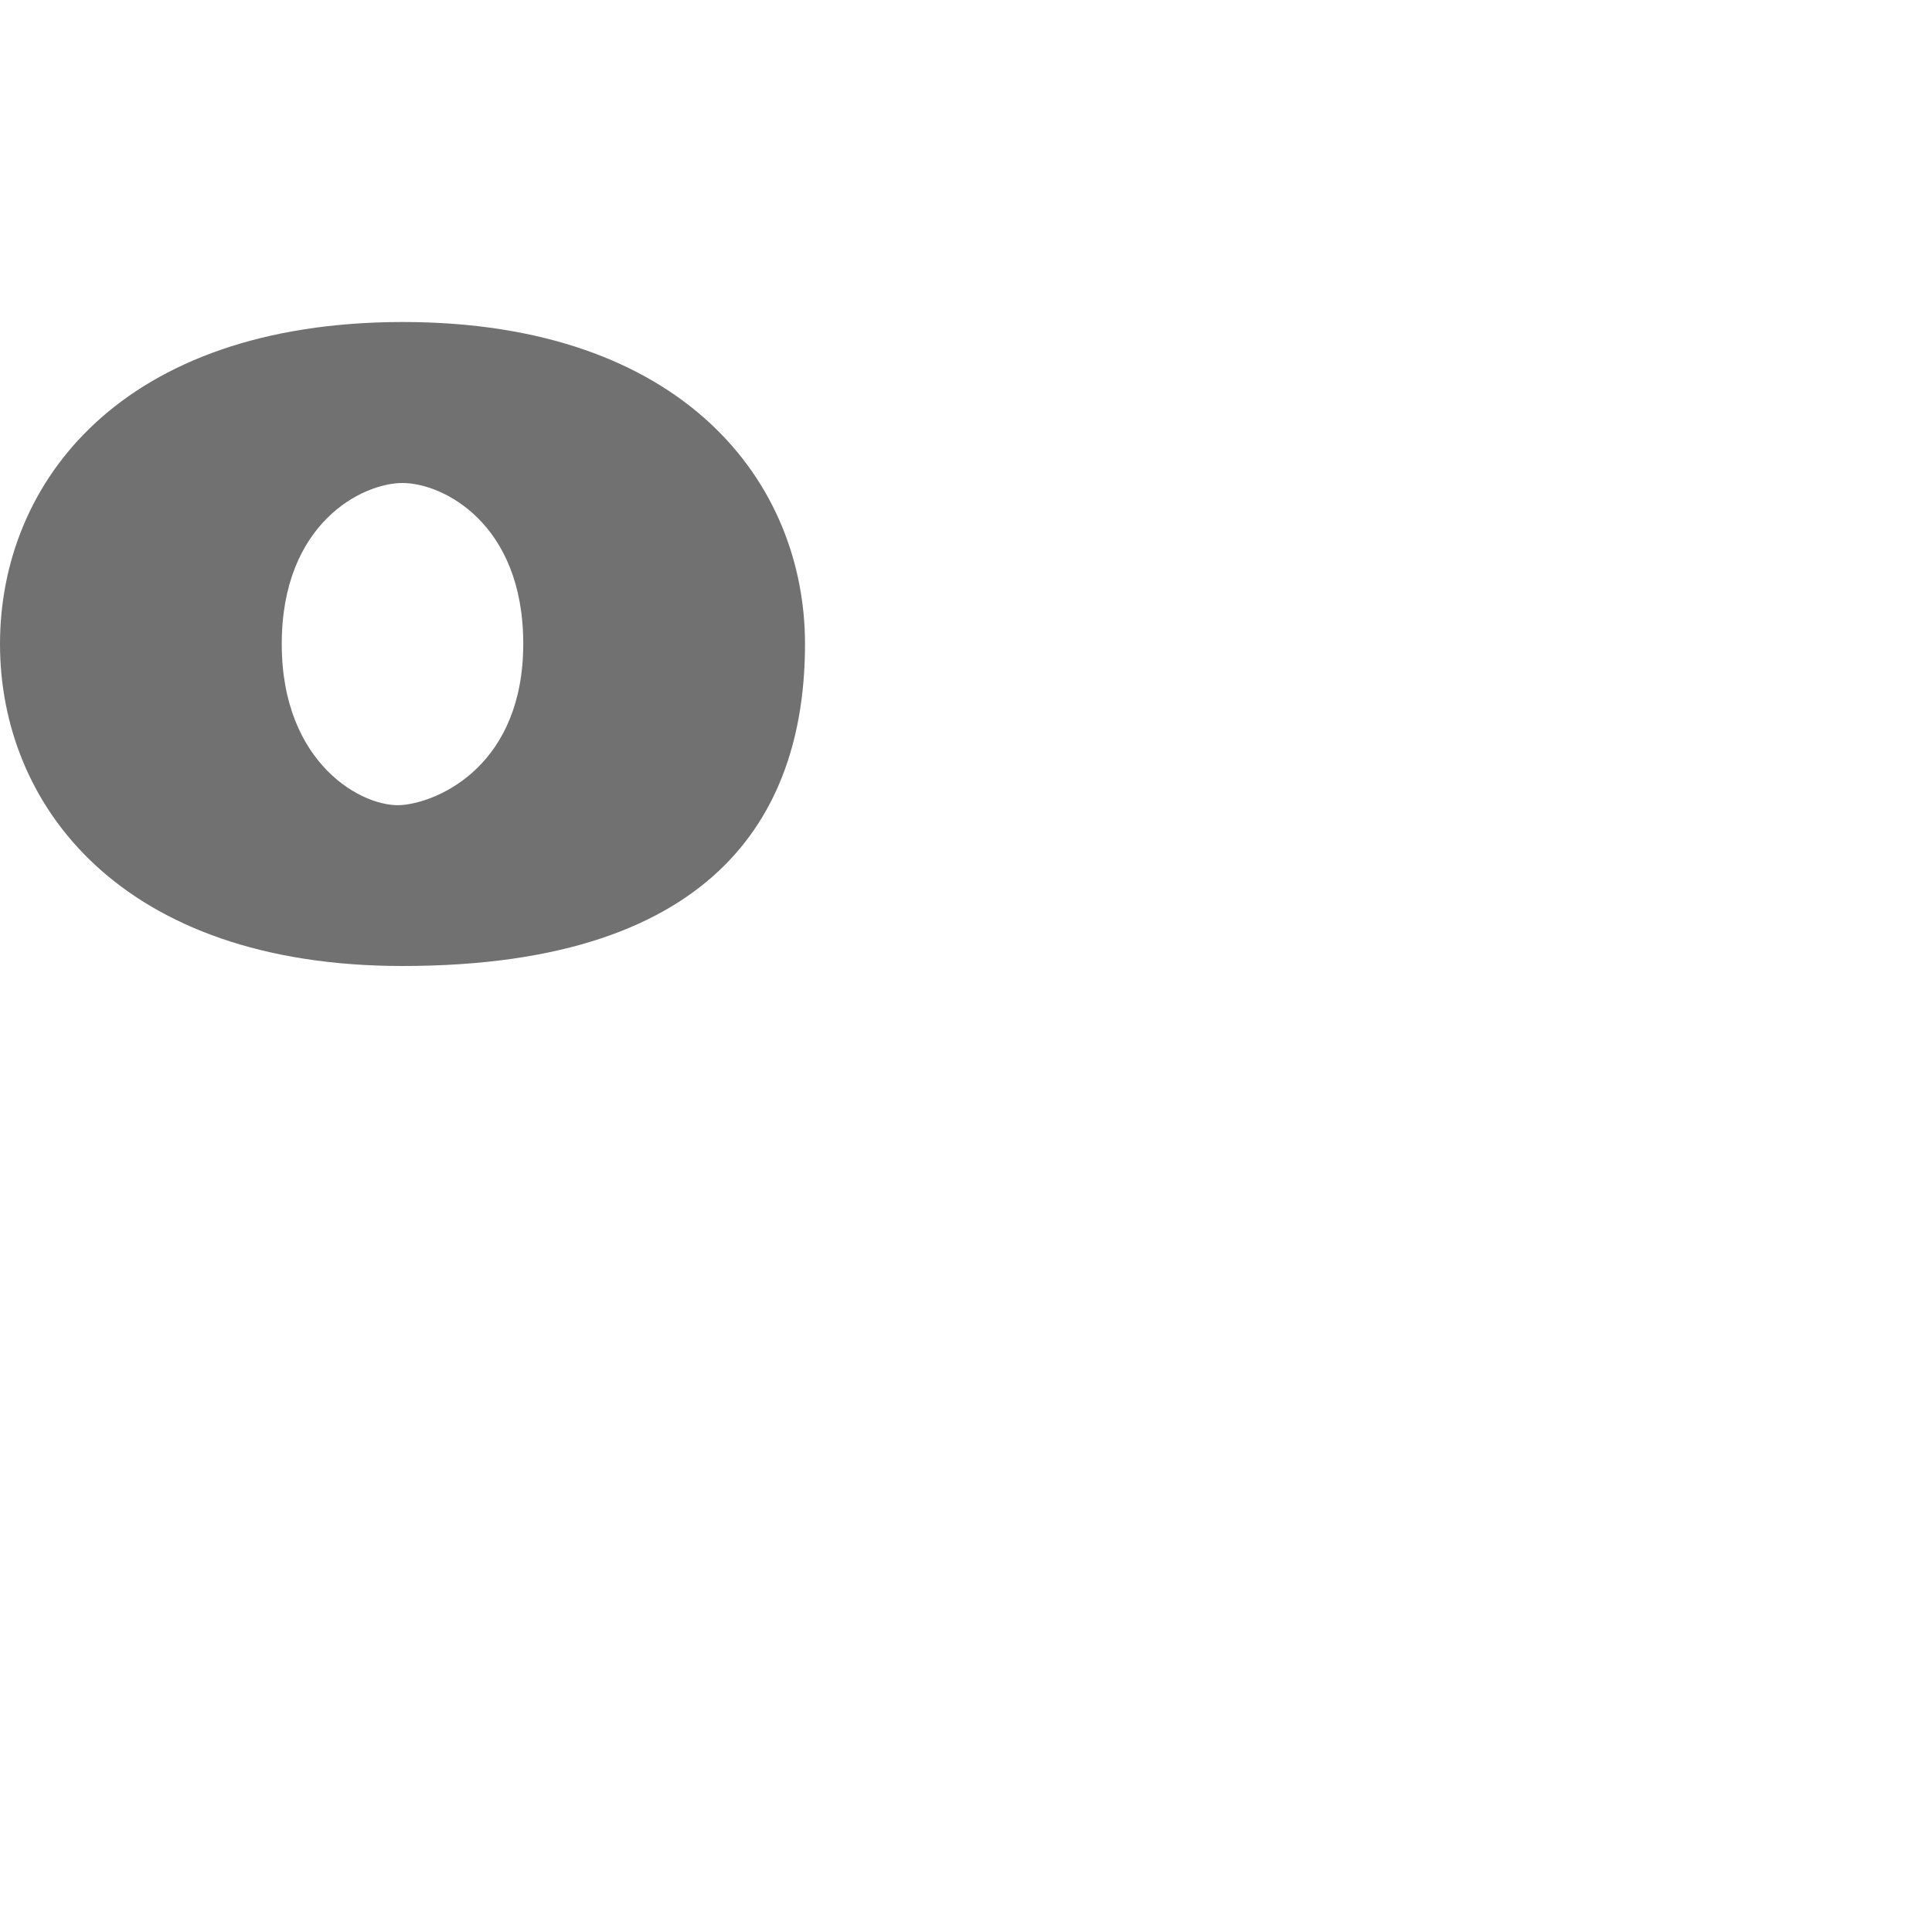
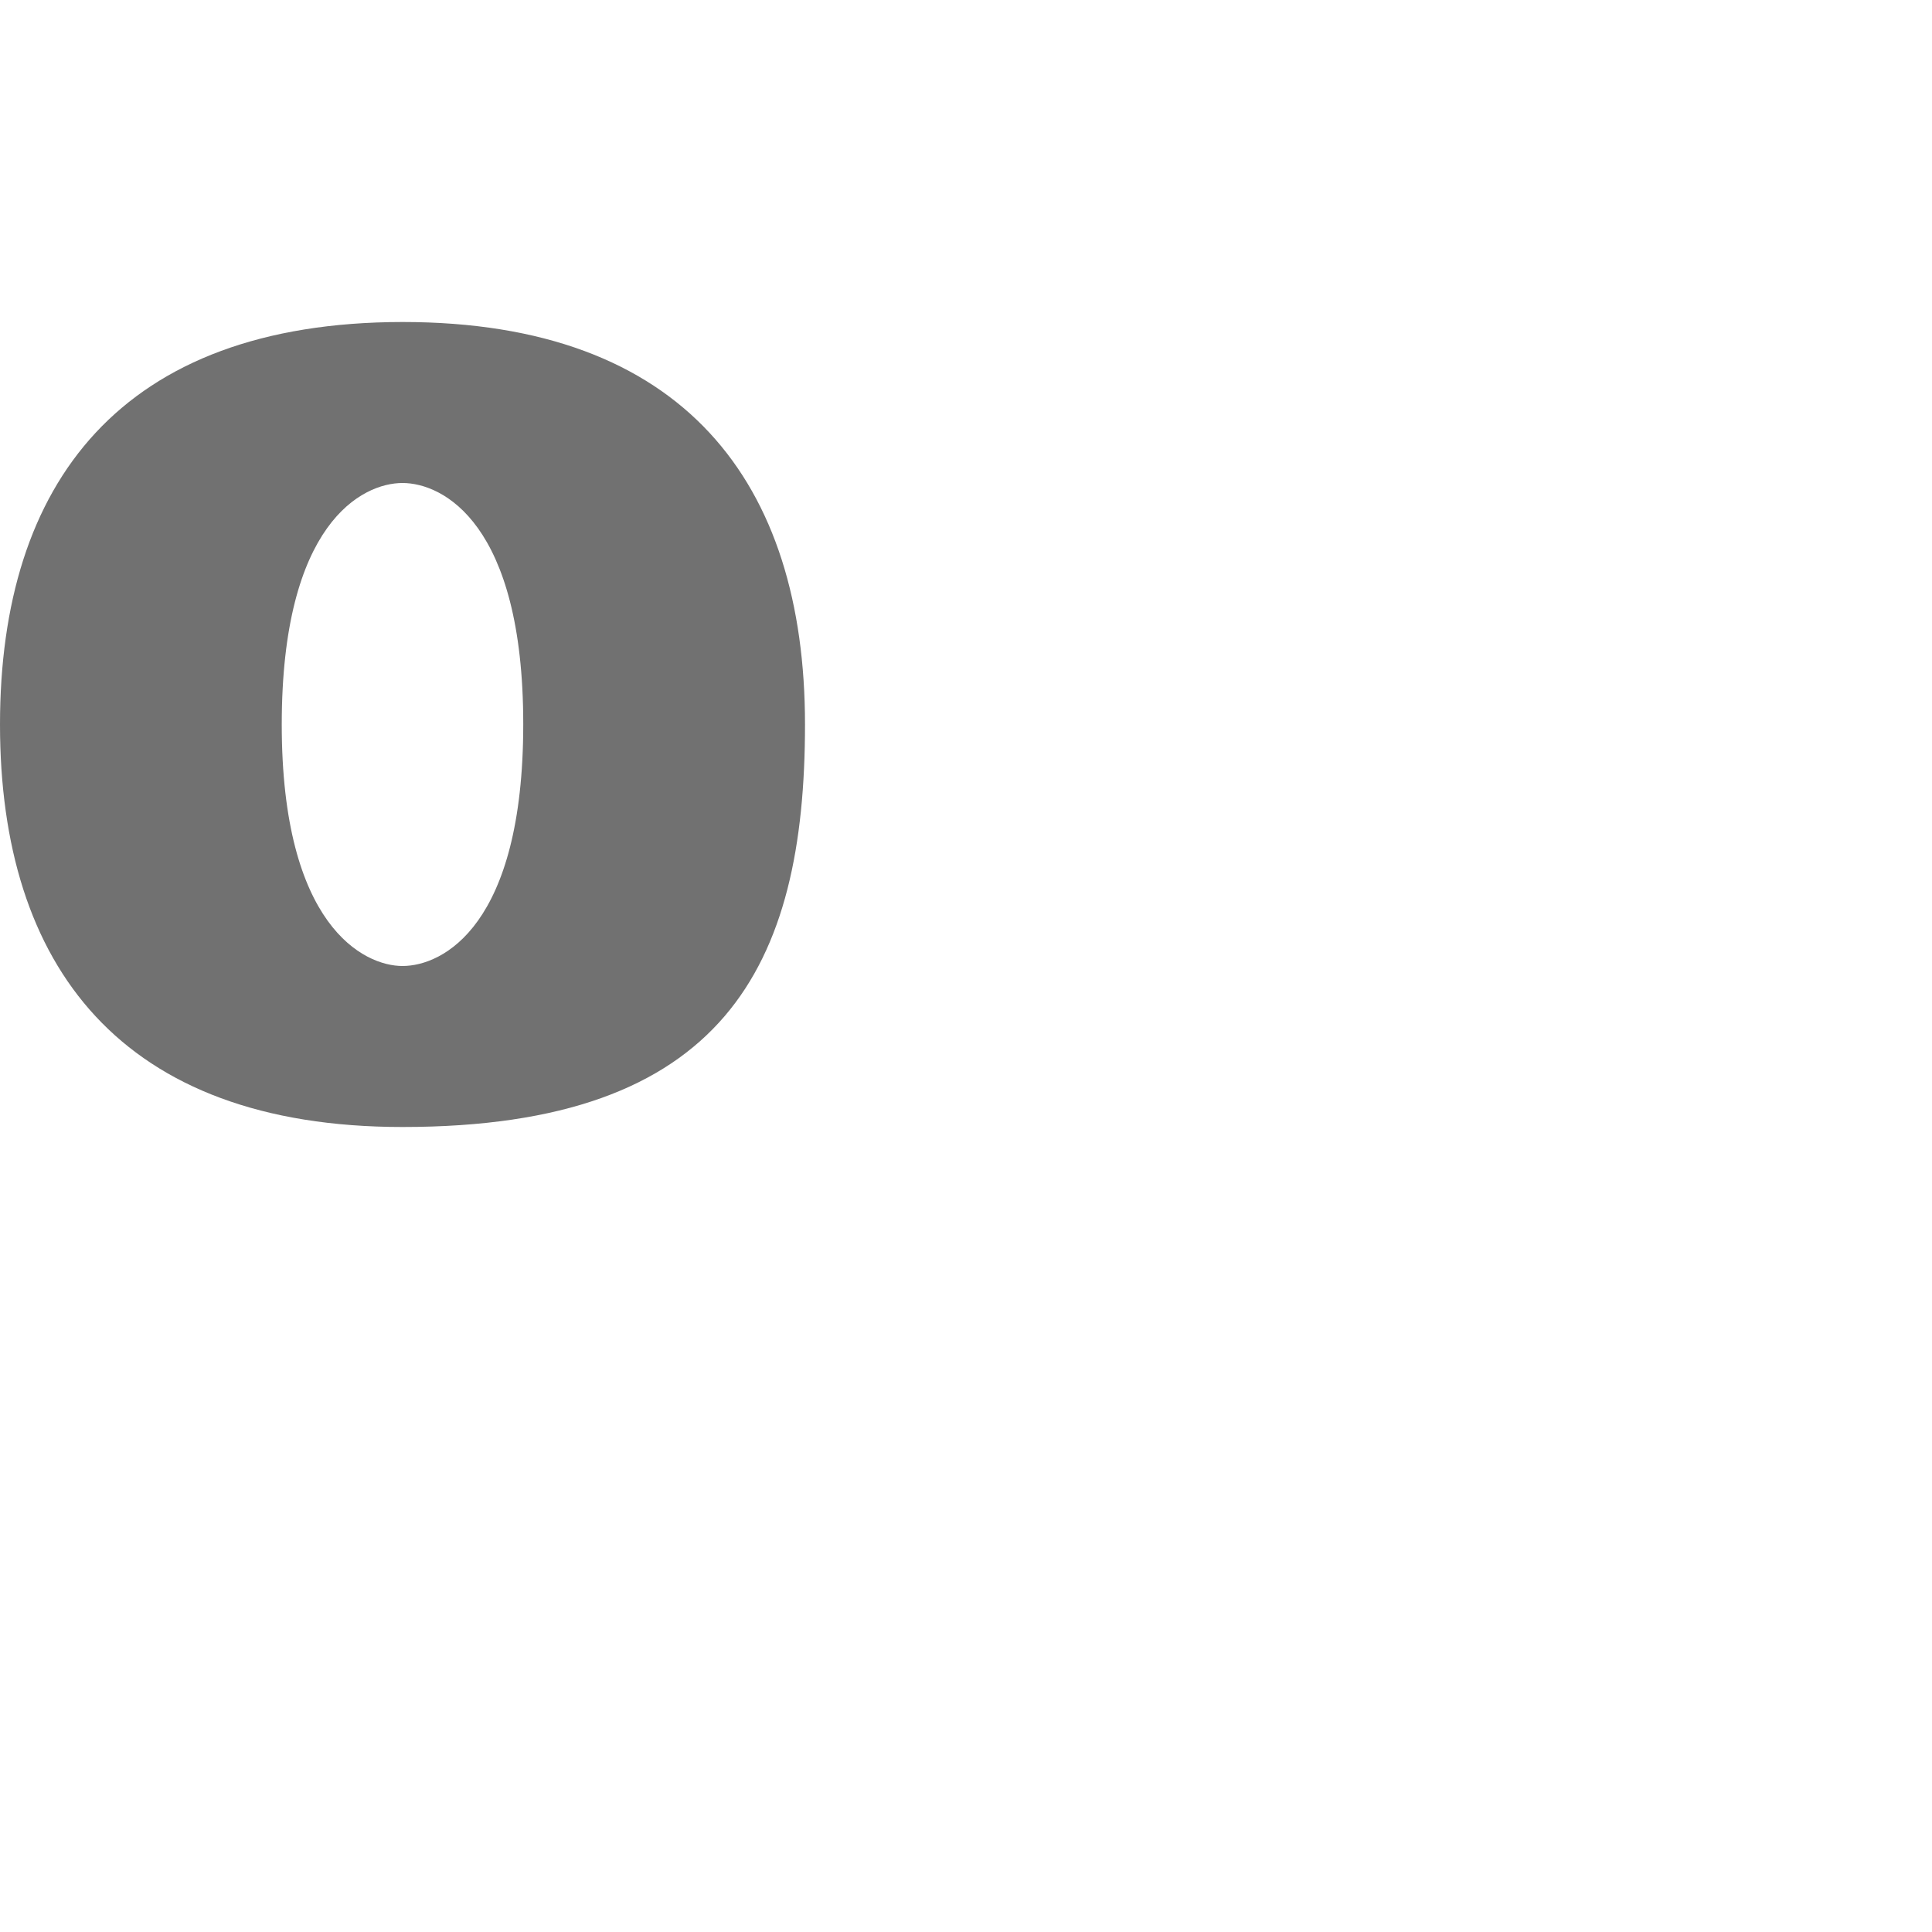
<svg xmlns="http://www.w3.org/2000/svg" width="1200" height="1200" viewBox="0 0 1200 1200" version="1.1" id="svg1">
  <defs id="defs1" />
  <g id="layer1">
-     <path id="path2" style="fill:#000000;fill-opacity:0.555;fill-rule:evenodd;stroke-width:1" d="M 250,600 C 450,600 500,500 500,400 500,300 425,200 250,200 75,200.185 0,300 0,400 0,500 75,600 250,600 Z M 175,400 c 0,-75 50,-100 75,-100 25,0 75,25 75,99.807 0,74.807 -51.47,97.989 -75,100.193 -23.907,2.239 -75,-25 -75,-100 z" />
+     <path id="path2" style="fill:#000000;fill-opacity:0.555;fill-rule:evenodd;stroke-width:1" d="M 250,700 C 450,700 500,600 500,450 500,300 425,200 250,200 75,200.185 0,300 0,450 0,600 75,700 250,700 Z M 175,450 c 0,-125 50,-150 75,-150 25,0 75,25 75,149.807 C 325,575 275,600 250,600 225.988,600 175,575 175,450 Z" />
  </g>
</svg>
